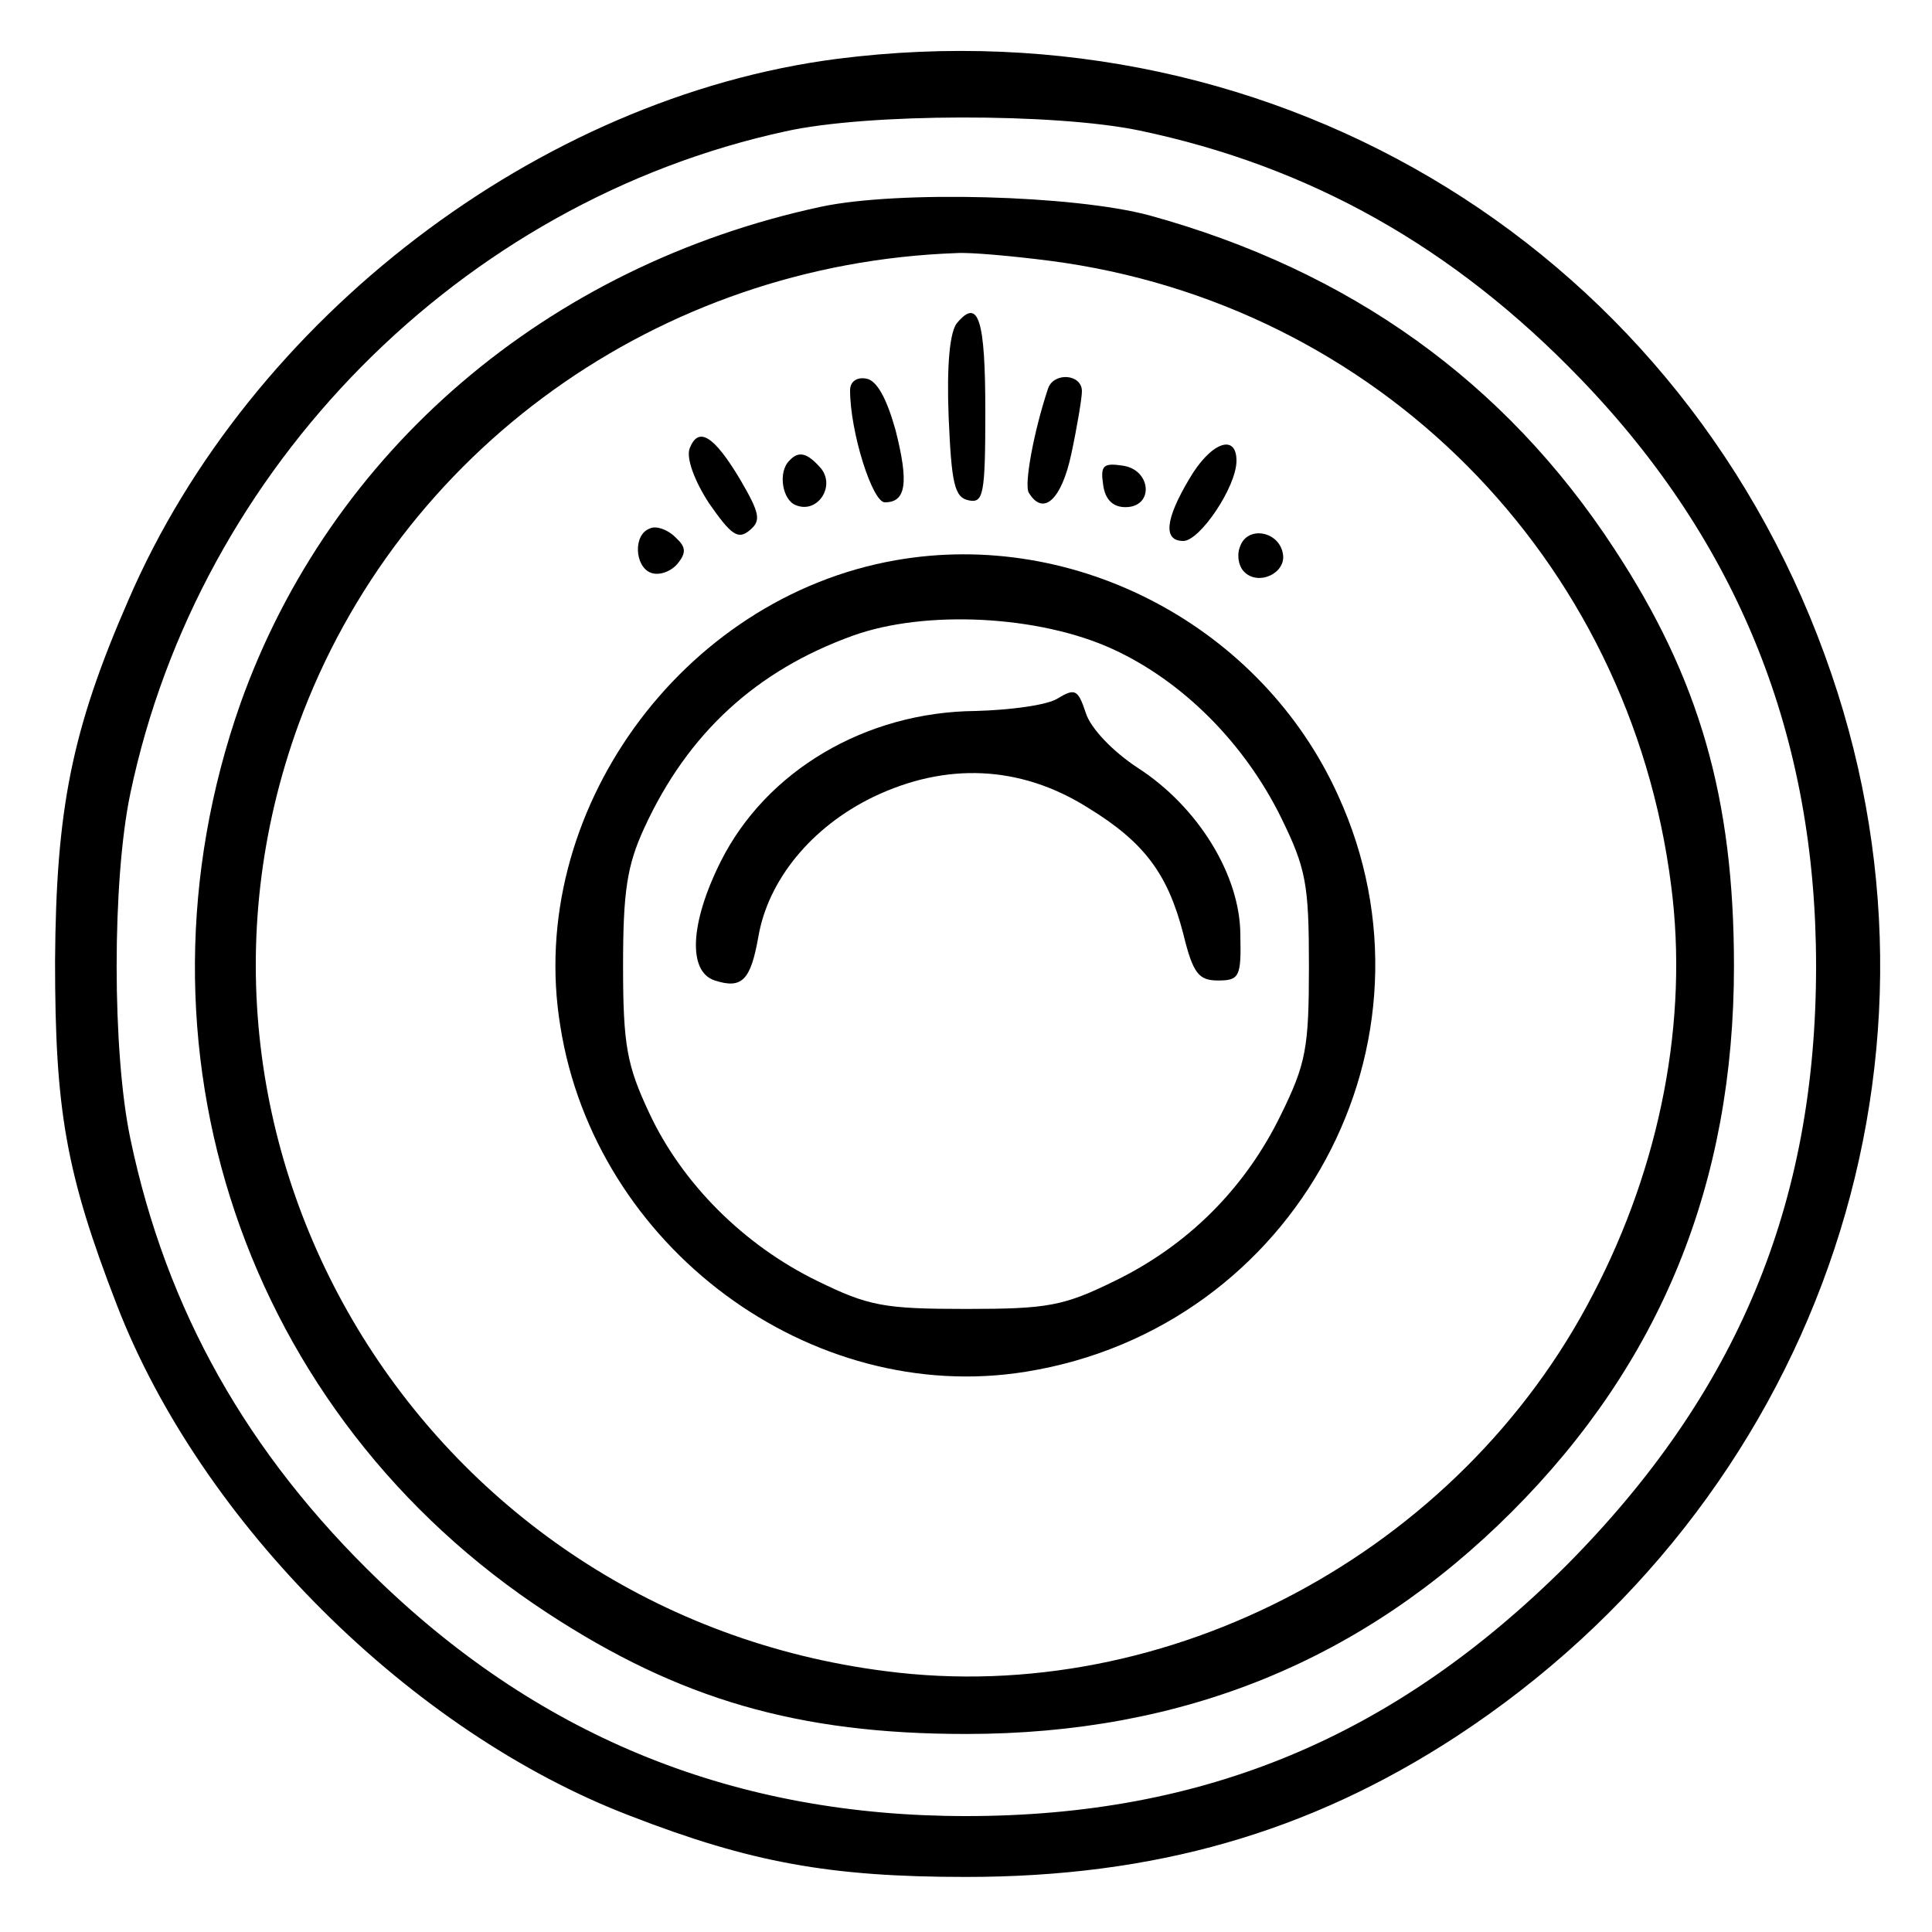
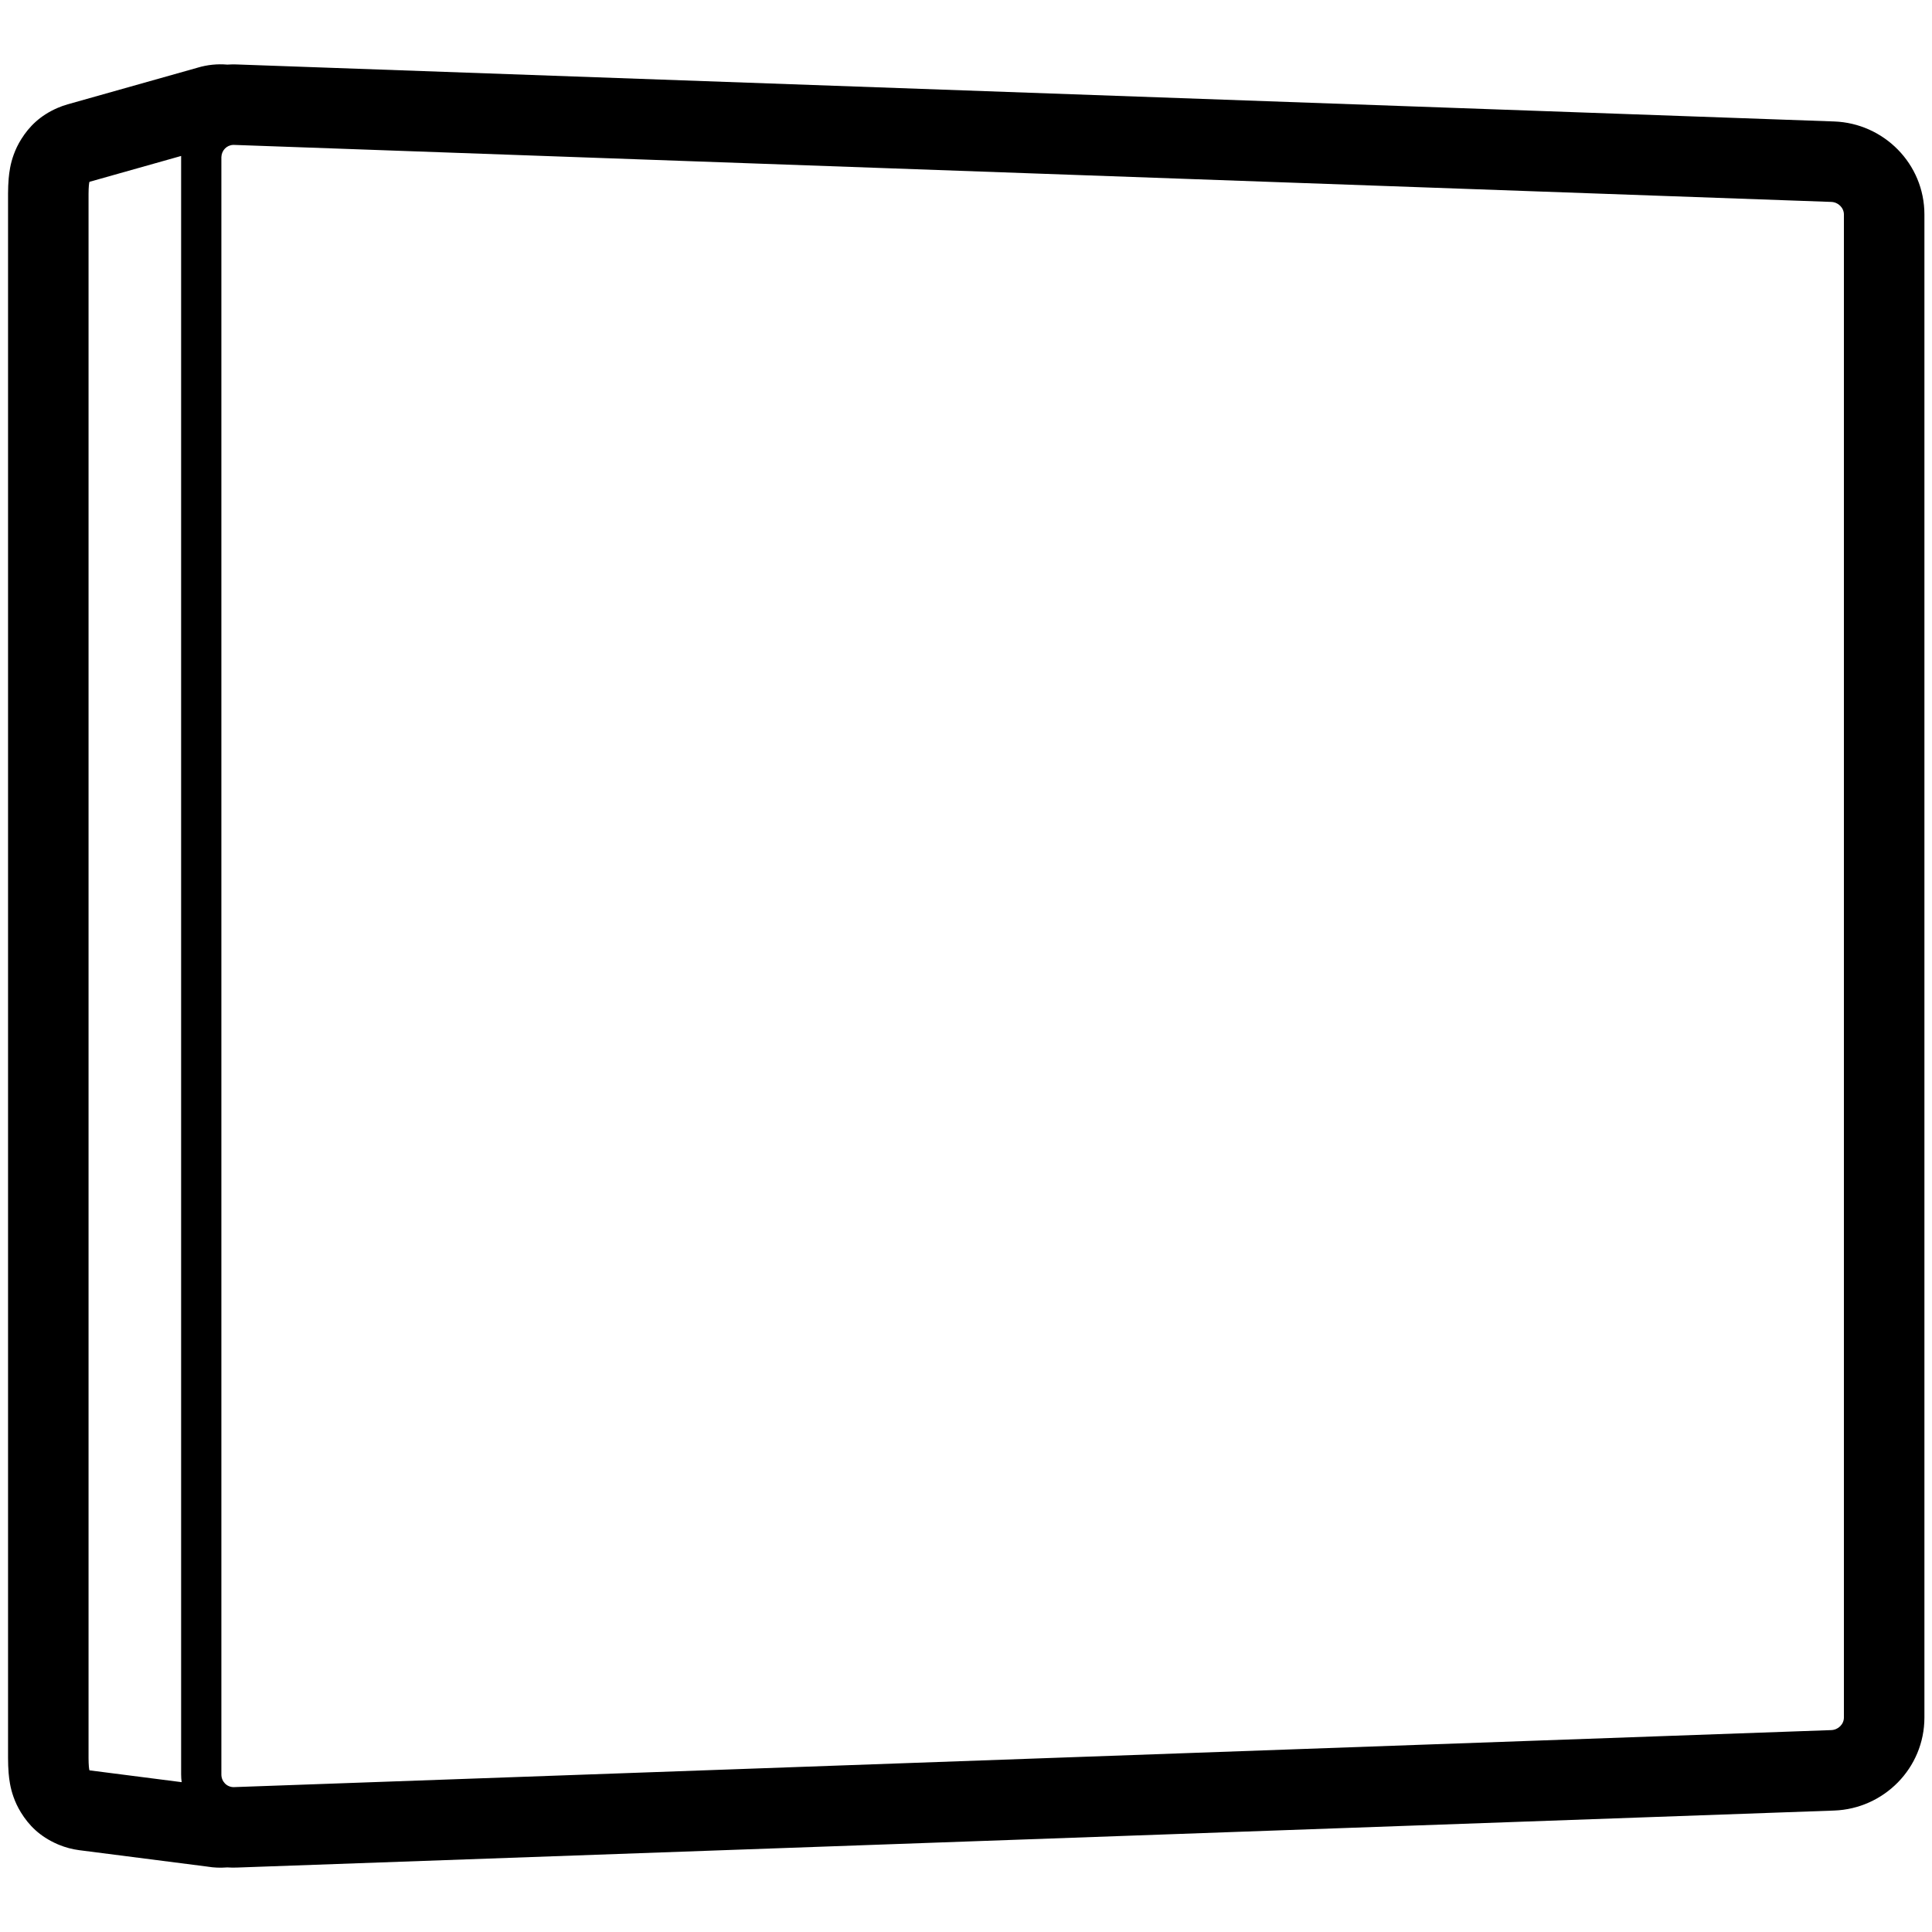
- <svg xmlns="http://www.w3.org/2000/svg" version="1.0" width="200pt" height="200pt" viewBox="0 0 200 200" preserveAspectRatio="xMidYMid meet">
-   <g transform="translate(0,200) scale(0.1,-0.1)" fill="#000000" stroke="none">
-     <path d="M866 1939 c-308 -40 -607 -268 -733 -560 -59 -135 -75 -217 -76 -374 0 -154 11 -219 64 -356 87 -225 304 -442 532 -529 124 -48 206 -63 347 -63 195 0 355 46 507 145 370 242 529 690 389 1100 -148 435 -570 696 -1030 637z m313 -74 c177 -37 326 -121 457 -257 164 -170 244 -371 244 -608 0 -247 -82 -443 -259 -621 -178 -177 -374 -259 -621 -259 -237 0 -438 80 -608 244 -136 131 -220 280 -257 457 -19 90 -19 268 0 358 71 338 342 612 678 685 85 19 279 19 366 1z" />
-     <path d="M850 1786 c-284 -61 -508 -253 -601 -514 -125 -355 4 -737 318 -942 136 -89 259 -125 433 -125 225 0 411 76 565 230 154 154 230 340 230 565 0 174 -36 298 -124 432 -113 173 -274 288 -481 345 -78 21 -260 26 -340 9z m237 -56 c338 -44 600 -307 643 -647 18 -139 -11 -289 -81 -423 -138 -267 -440 -428 -732 -390 -473 60 -769 537 -608 980 104 284 373 477 681 488 14 1 58 -3 97 -8z" />
-     <path d="M991 1666 c-8 -9 -11 -45 -9 -97 3 -70 6 -84 21 -87 15 -3 17 6 17 92 0 95 -7 118 -29 92z" />
-     <path d="M880 1596 c0 -43 23 -116 36 -116 22 0 25 20 11 75 -9 32 -19 51 -30 53 -10 2 -17 -3 -17 -12z" />
-     <path d="M1085 1598 c-15 -45 -25 -100 -20 -108 15 -25 34 -7 44 40 6 28 11 58 11 65 0 18 -29 20 -35 3z" />
-     <path d="M714 1536 c-4 -10 5 -34 20 -57 23 -33 30 -38 42 -28 12 10 11 17 -10 53 -27 45 -43 55 -52 32z" />
-     <path d="M1231 1504 c-25 -42 -27 -64 -6 -64 17 0 55 56 55 83 0 29 -27 19 -49 -19z" />
-     <path d="M817 1523 c-12 -12 -7 -41 7 -46 22 -9 41 19 26 38 -14 16 -23 19 -33 8z" />
-     <path d="M1142 1498 c2 -15 10 -23 23 -23 30 0 27 39 -3 43 -20 3 -23 0 -20 -20z" />
-     <path d="M673 1453 c-18 -6 -16 -40 1 -46 8 -3 20 1 27 9 10 12 9 18 -2 28 -8 8 -20 12 -26 9z" />
-     <path d="M1284 1435 c-4 -9 -2 -21 4 -27 15 -15 44 -1 40 19 -4 23 -36 29 -44 8z" />
-     <path d="M927 1420 c-222 -39 -383 -262 -347 -482 36 -229 259 -394 482 -358 280 45 440 342 323 597 -79 174 -271 276 -458 243z m225 -92 c72 -33 136 -97 174 -174 26 -53 29 -69 29 -154 0 -85 -3 -101 -29 -154 -37 -76 -96 -135 -172 -172 -53 -26 -69 -29 -154 -29 -85 0 -101 3 -154 29 -76 37 -140 101 -174 174 -23 49 -27 70 -27 152 0 77 4 104 22 143 45 98 116 163 216 199 75 27 193 21 269 -14z" />
-     <path d="M1095 1277 c-11 -7 -49 -12 -85 -13 -114 -1 -217 -62 -264 -156 -32 -64 -34 -114 -6 -123 28 -9 37 0 45 45 10 59 55 114 119 145 75 36 152 33 222 -11 59 -36 83 -69 99 -131 10 -41 16 -48 36 -48 22 0 24 4 23 47 0 62 -44 133 -106 173 -26 17 -49 41 -54 57 -8 24 -11 26 -29 15z" />
-   </g>
+ <svg xmlns="http://www.w3.org/2000/svg" height="960" viewBox="0 0 960 960" width="960">
+   <path d="m112.723 32.089.231.02.069-.006c1.288-.085 2.592-.117 3.908-.094l.792.02 793.638 28.325c24.644.879 44.87 20.993 44.87 46.236v746.826c0 25.243-20.226 45.357-44.87 46.236l-793.714 28.328c-1.582.059-3.146.027-4.687-.075l-.11-.008-.421.034c-3.034.224-6.128.107-9.228-.402l-.172-.03-63.596-8.146c-3.507-.449-6.938-1.361-10.203-2.712l-.697-.296c-8.829-3.848-14.229-9.408-18.138-15.761-1.693-2.752-2.817-5.252-3.702-7.759-.839-2.376-1.329-4.375-1.707-6.413-.348-1.874-.552-3.578-.7-5.381-.193-2.34-.286-4.96-.286-7.616v-777.295c.012-2.585.111-5.12.307-7.397.155-1.796.366-3.495.726-5.38.394-2.061.905-4.084 1.776-6.488.913-2.518 2.07-5.029 3.8-7.779 3.908-6.211 9.286-11.651 17.923-15.415 1.665-.726 3.377-1.337 5.126-1.83l64.211-18.109.408-.124c4.843-1.432 9.724-1.893 14.447-1.51zm3.347 39.908-.224.005c-3.193.127-5.729 2.725-5.843 6.046l-.004.233v803.447c0 3.509 2.698 6.271 6.07 6.283l.226-.003 793.638-28.329c3.477-.124 6.296-2.927 6.296-6.261v-746.826c0-3.334-2.819-6.137-6.296-6.261l-793.638-28.329zm-26.059 5.497-45.496 12.836c-.276.12-.501 2.76-.515 5.96v777.43c.013 3.2.239 5.839.515 5.96l45.757 5.866c-.179-1.247-.272-2.521-.272-3.817v-803.447c0-.263.004-.525.011-.786z" />
</svg>
